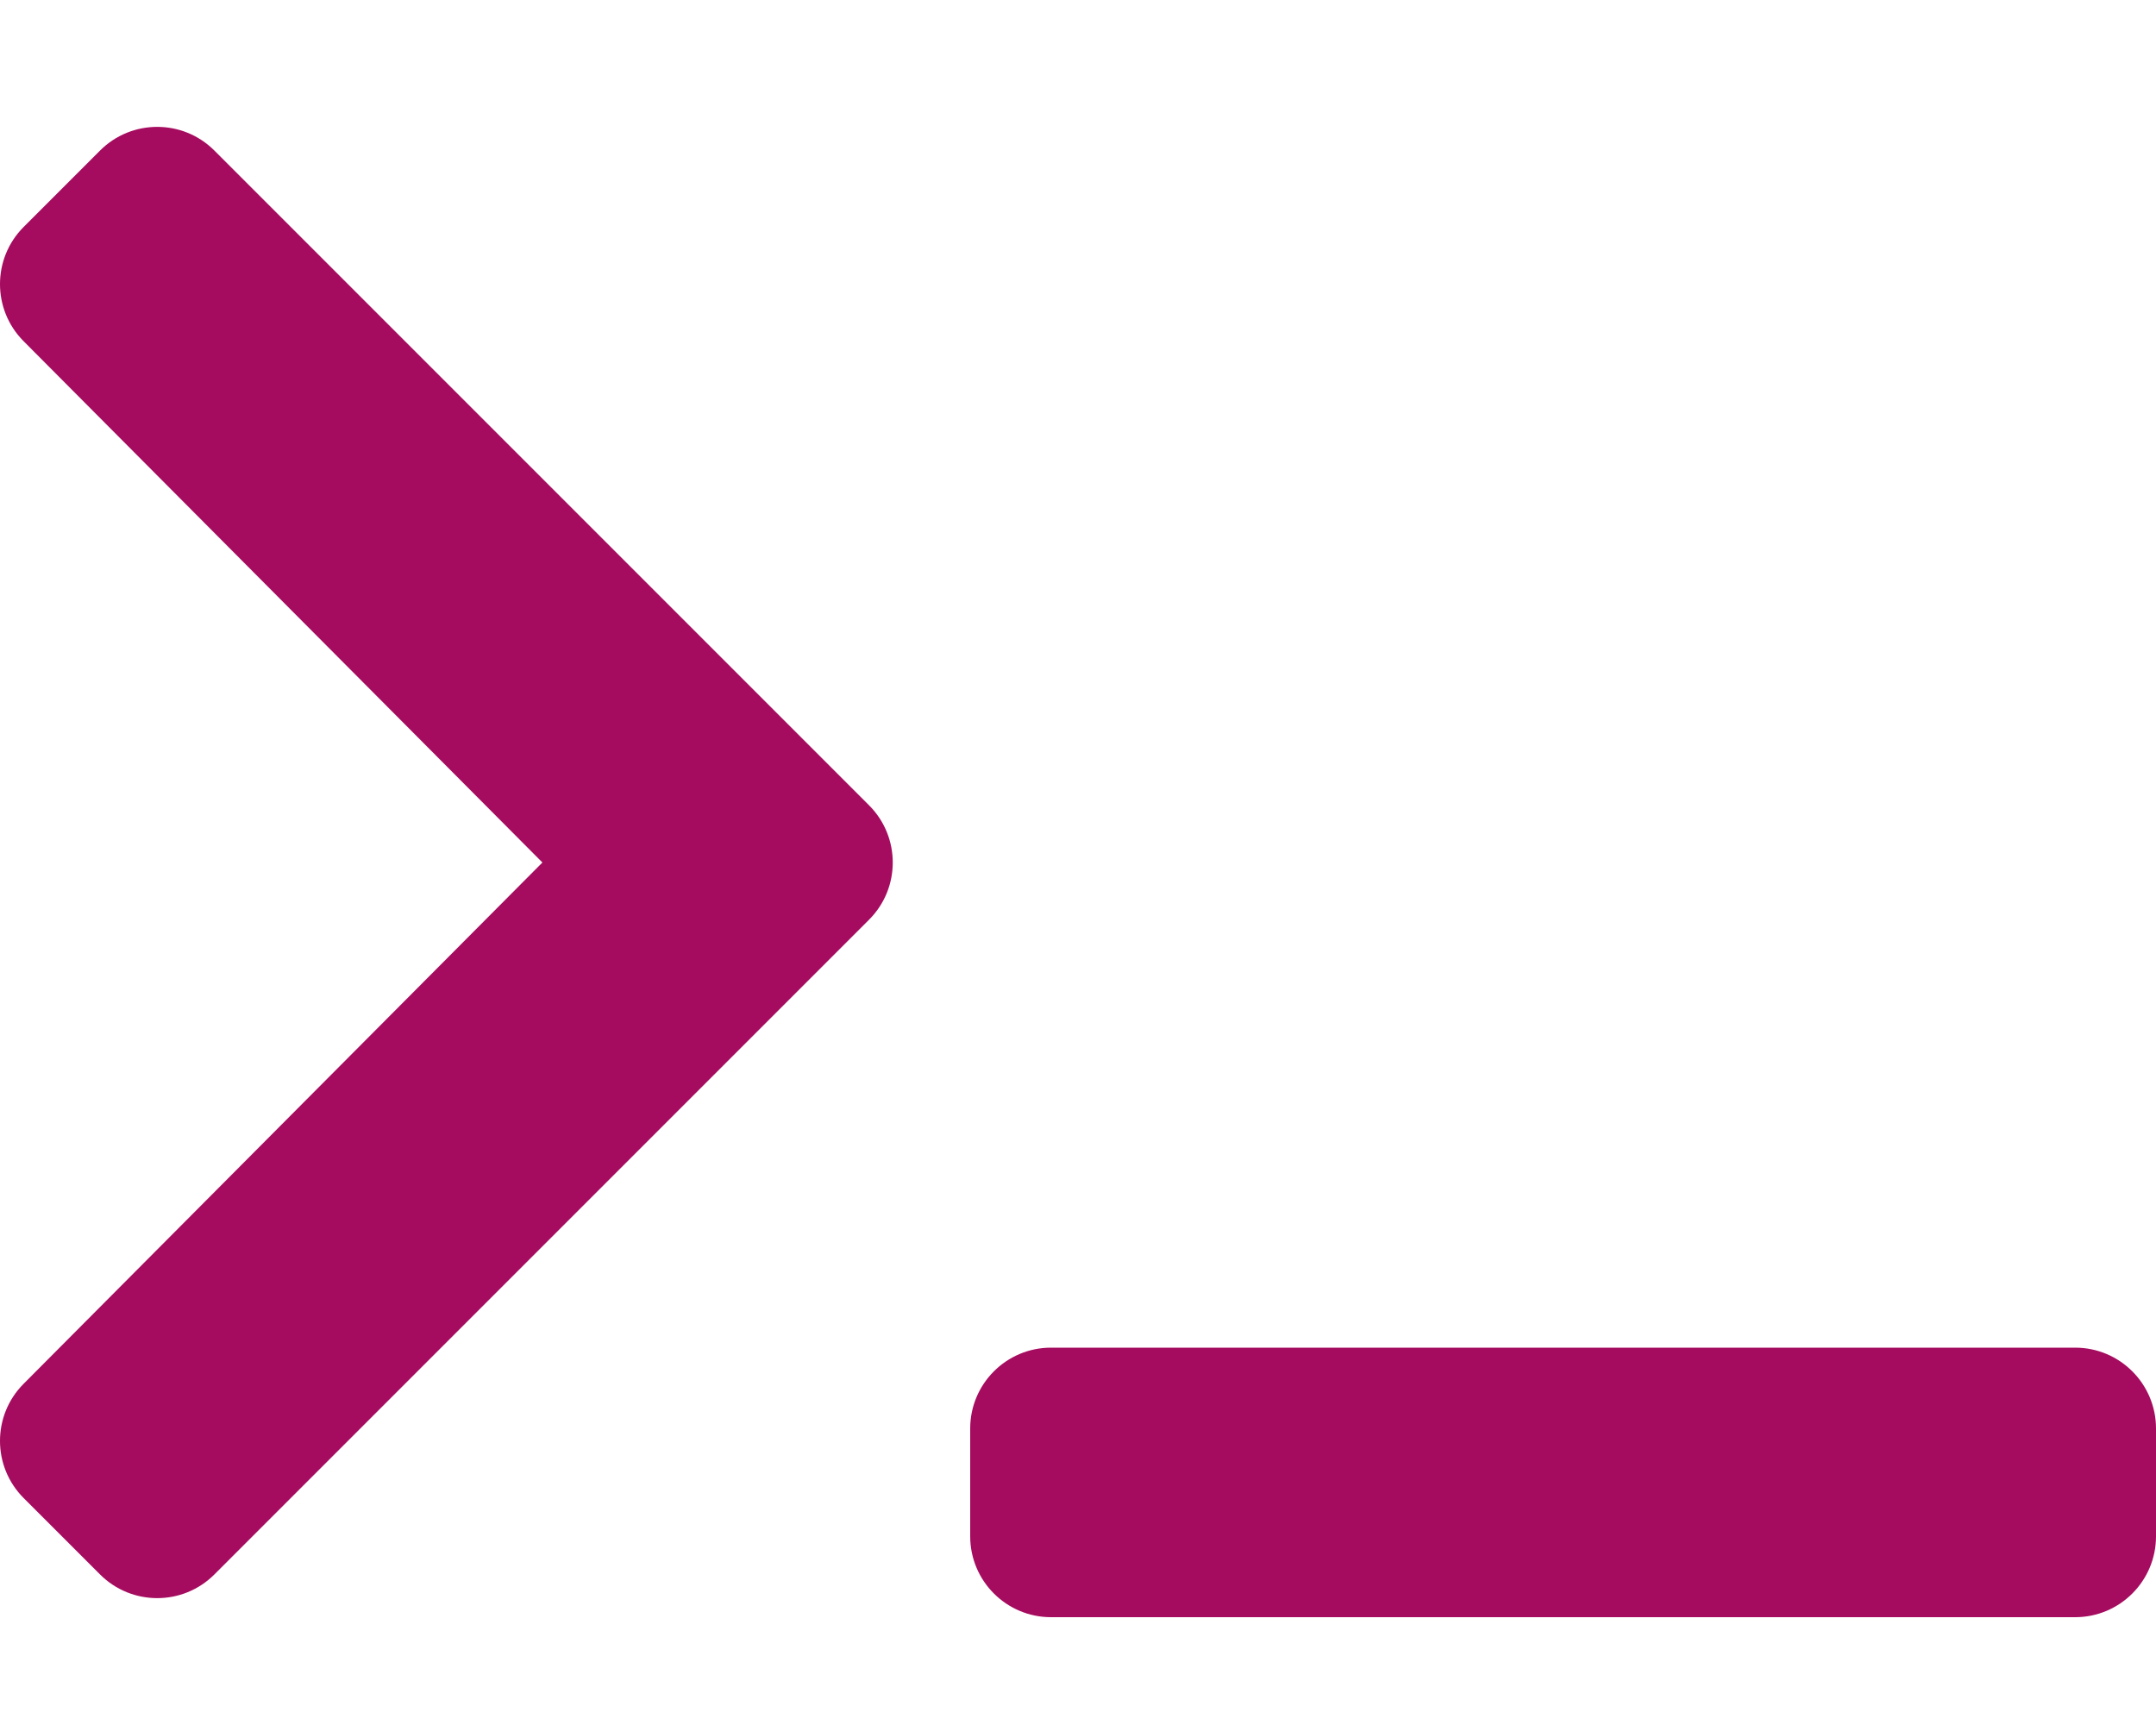
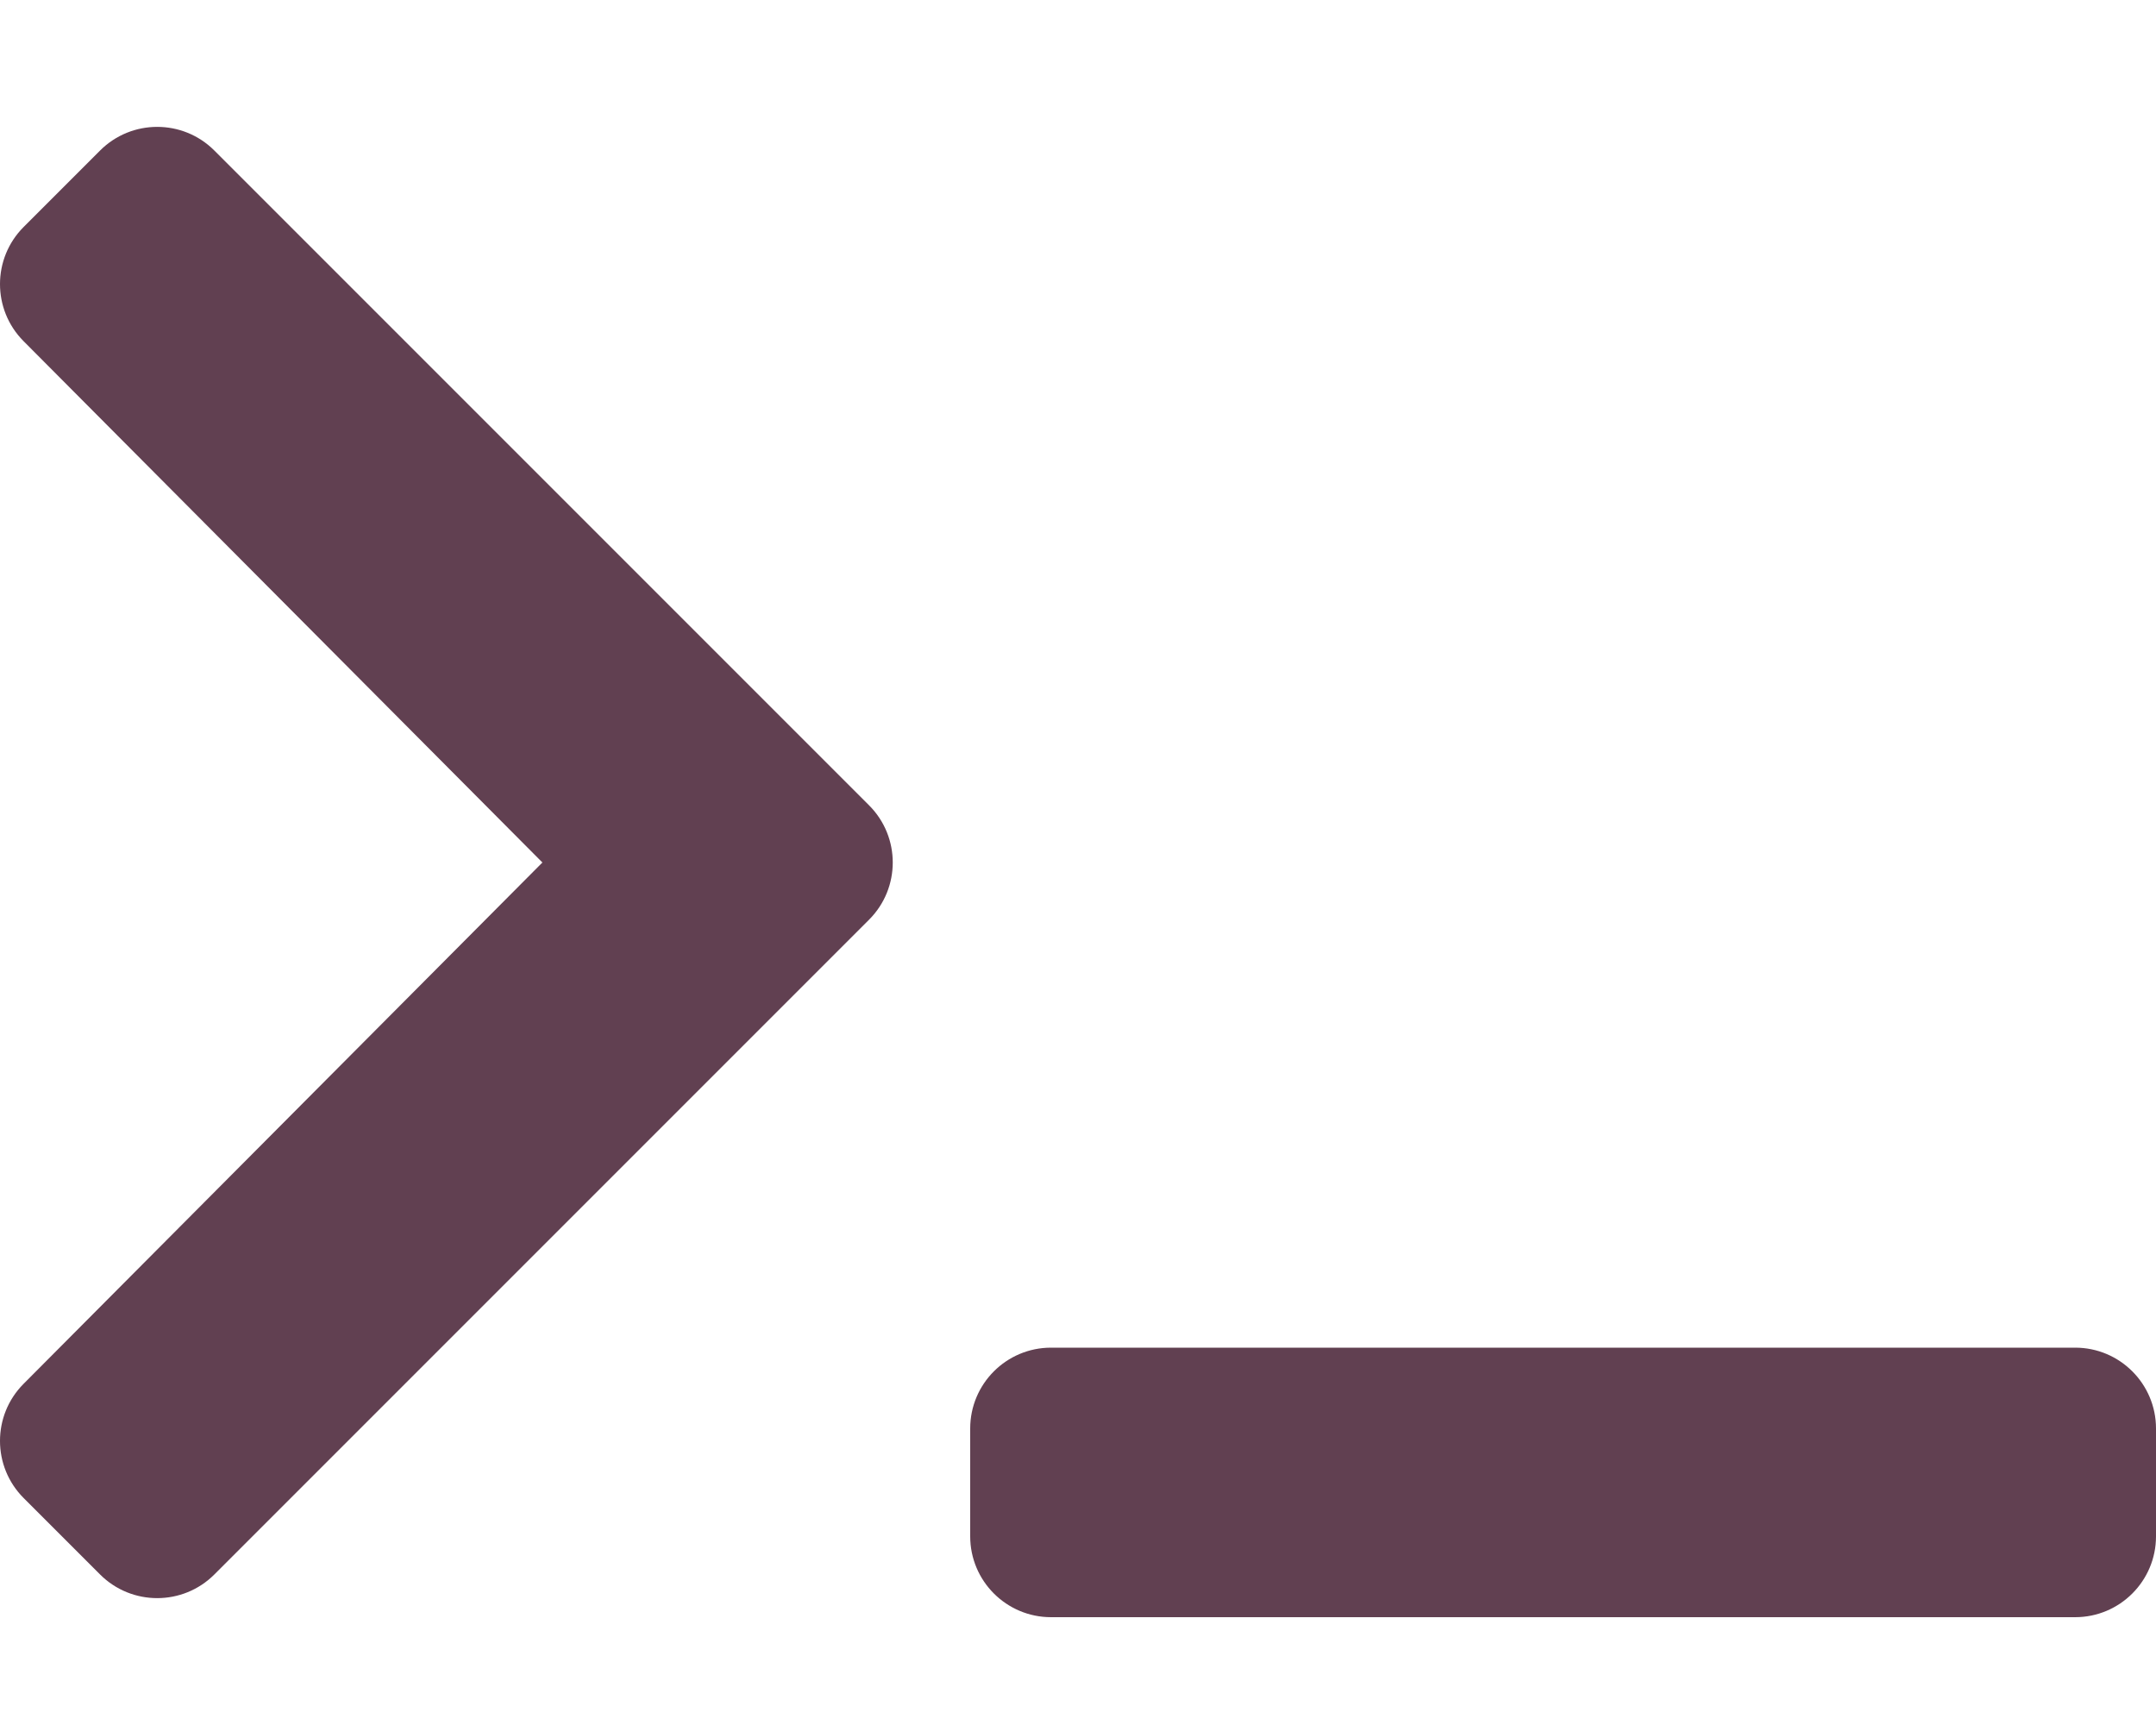
- <svg xmlns="http://www.w3.org/2000/svg" style="fill:#A50B5E;" viewBox="0 0 640 512">
+ <svg xmlns="http://www.w3.org/2000/svg" style="fill:#614051;" viewBox="0 0 640 512">
  <path d="M257.981 272.971L63.638 467.314c-9.373 9.373-24.569 9.373-33.941 0L7.029 444.647c-9.357-9.357-9.375-24.522-.04-33.901L161.011 256 6.99 101.255c-9.335-9.379-9.317-24.544.04-33.901l22.667-22.667c9.373-9.373 24.569-9.373 33.941 0L257.981 239.03c9.373 9.372 9.373 24.568 0 33.941zM640 456v-32c0-13.255-10.745-24-24-24H312c-13.255 0-24 10.745-24 24v32c0 13.255 10.745 24 24 24h304c13.255 0 24-10.745 24-24z" />
</svg>
